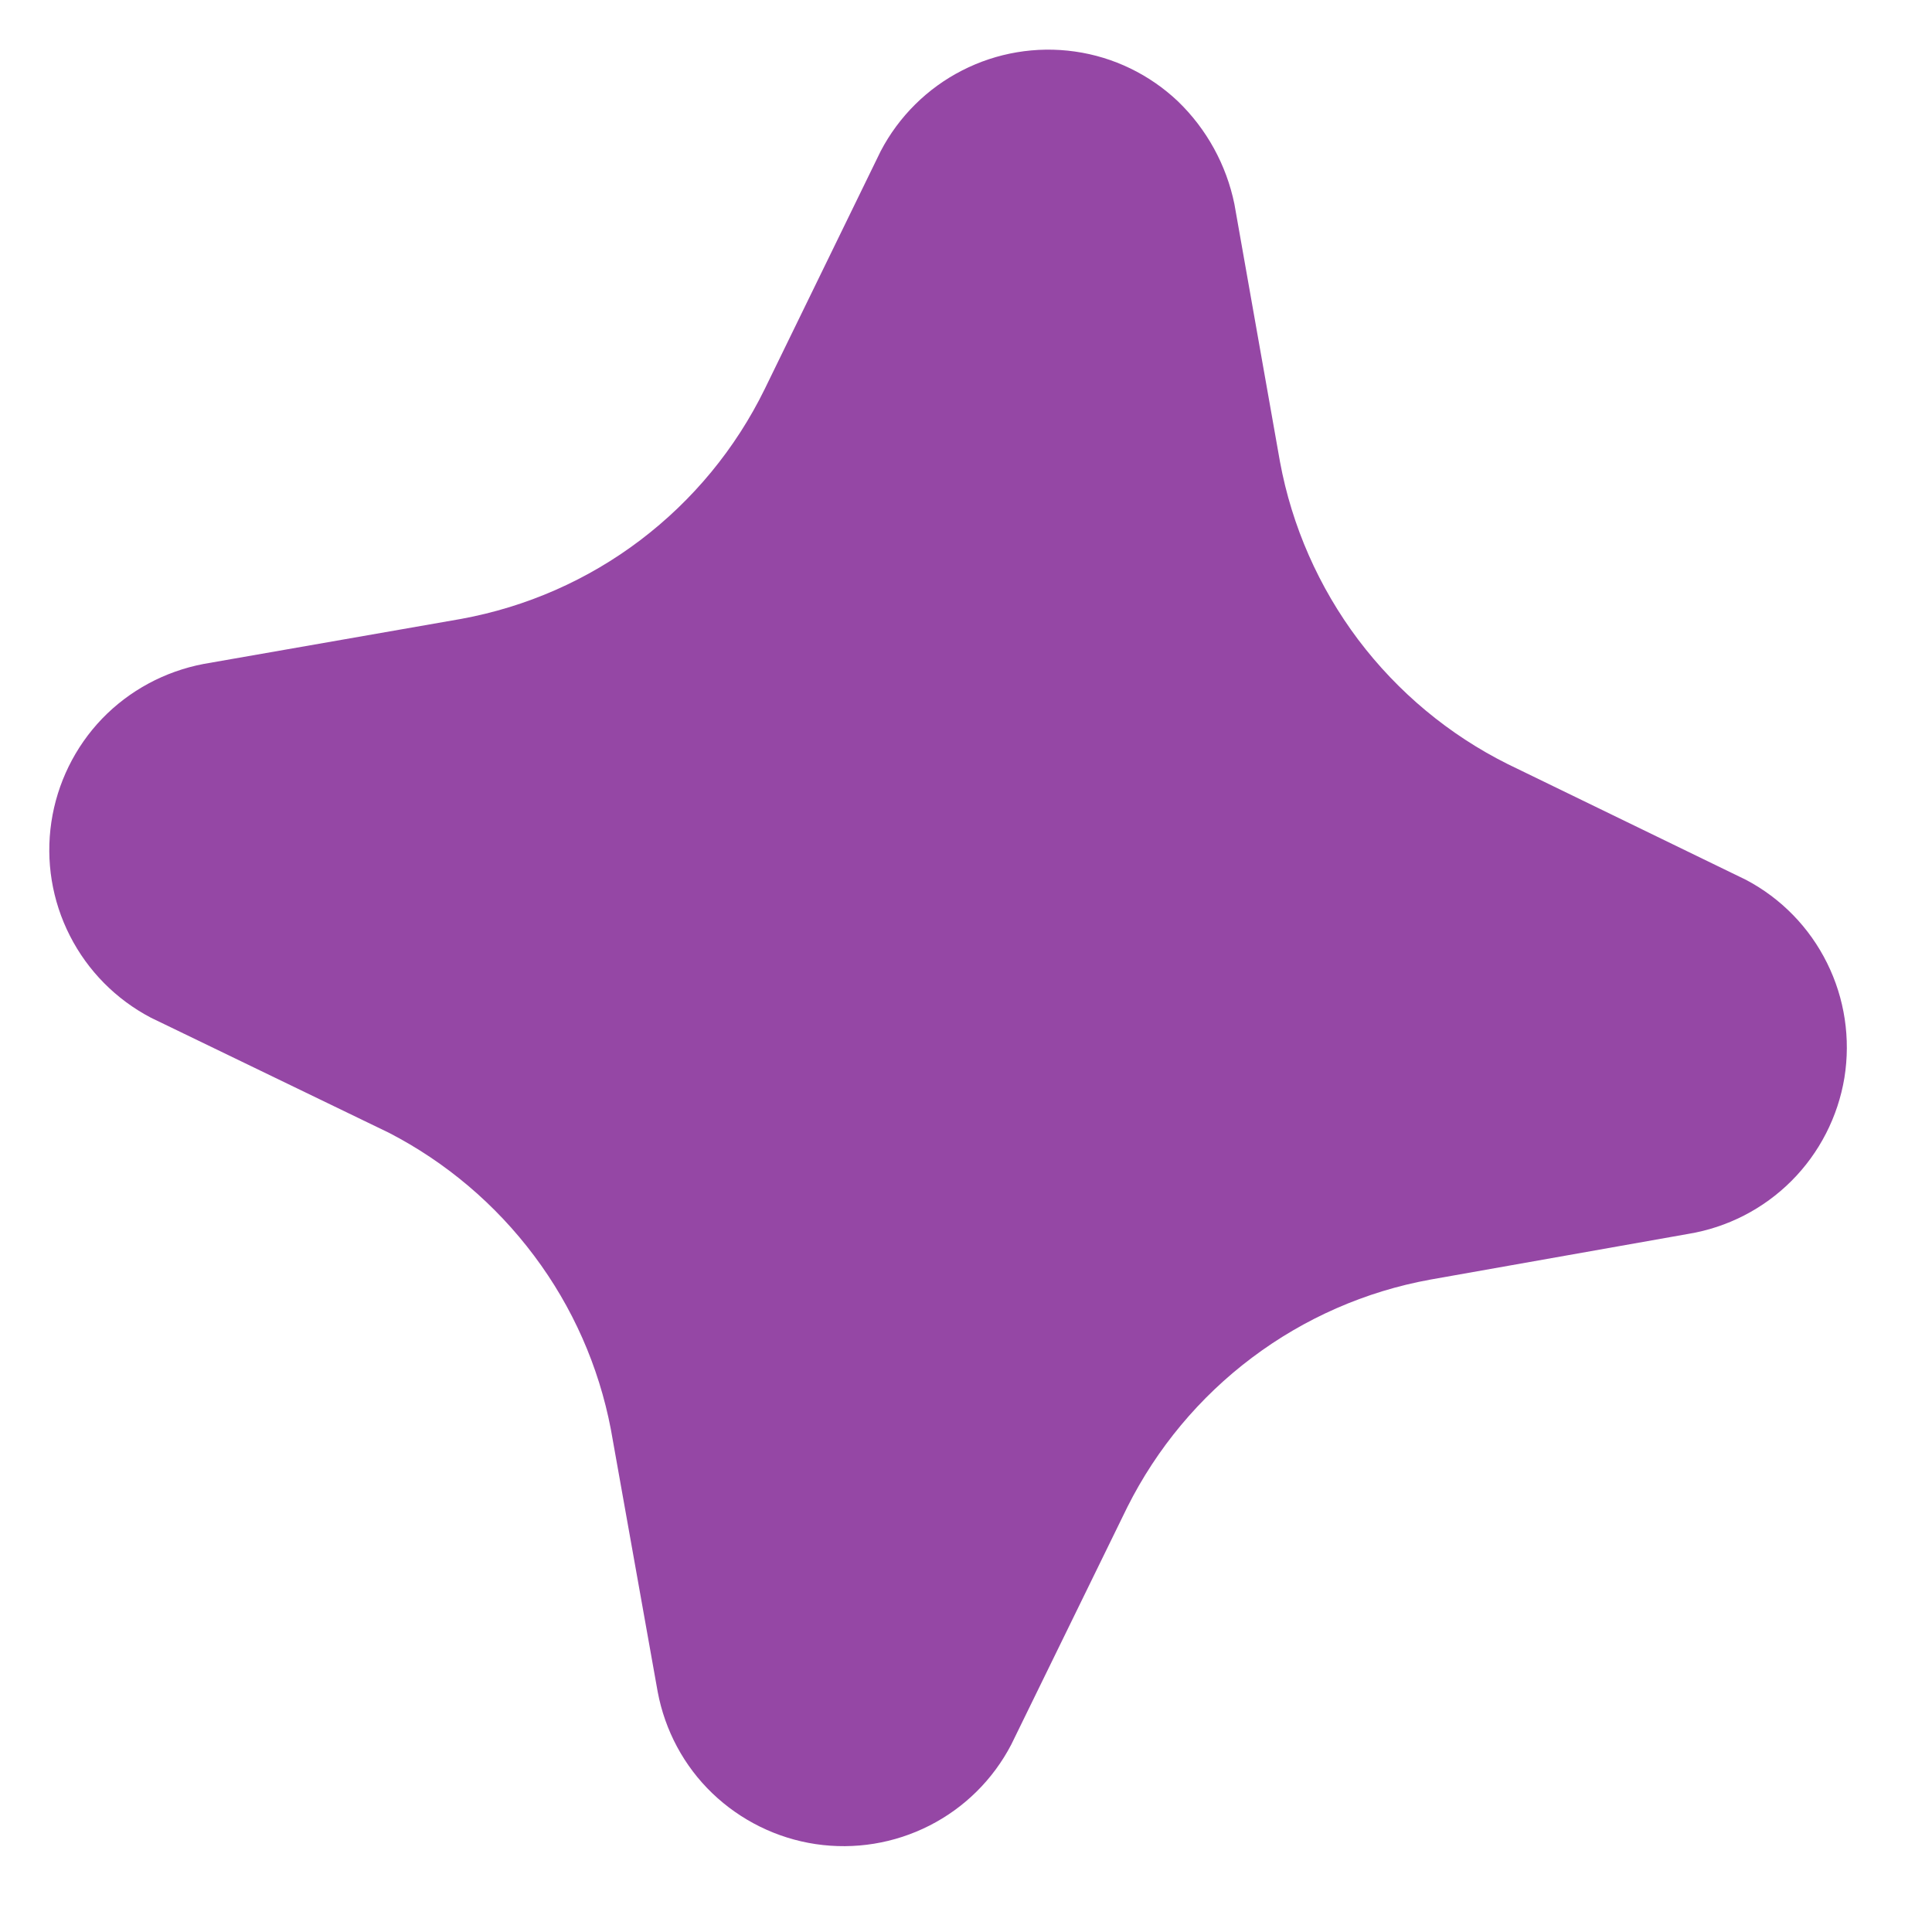
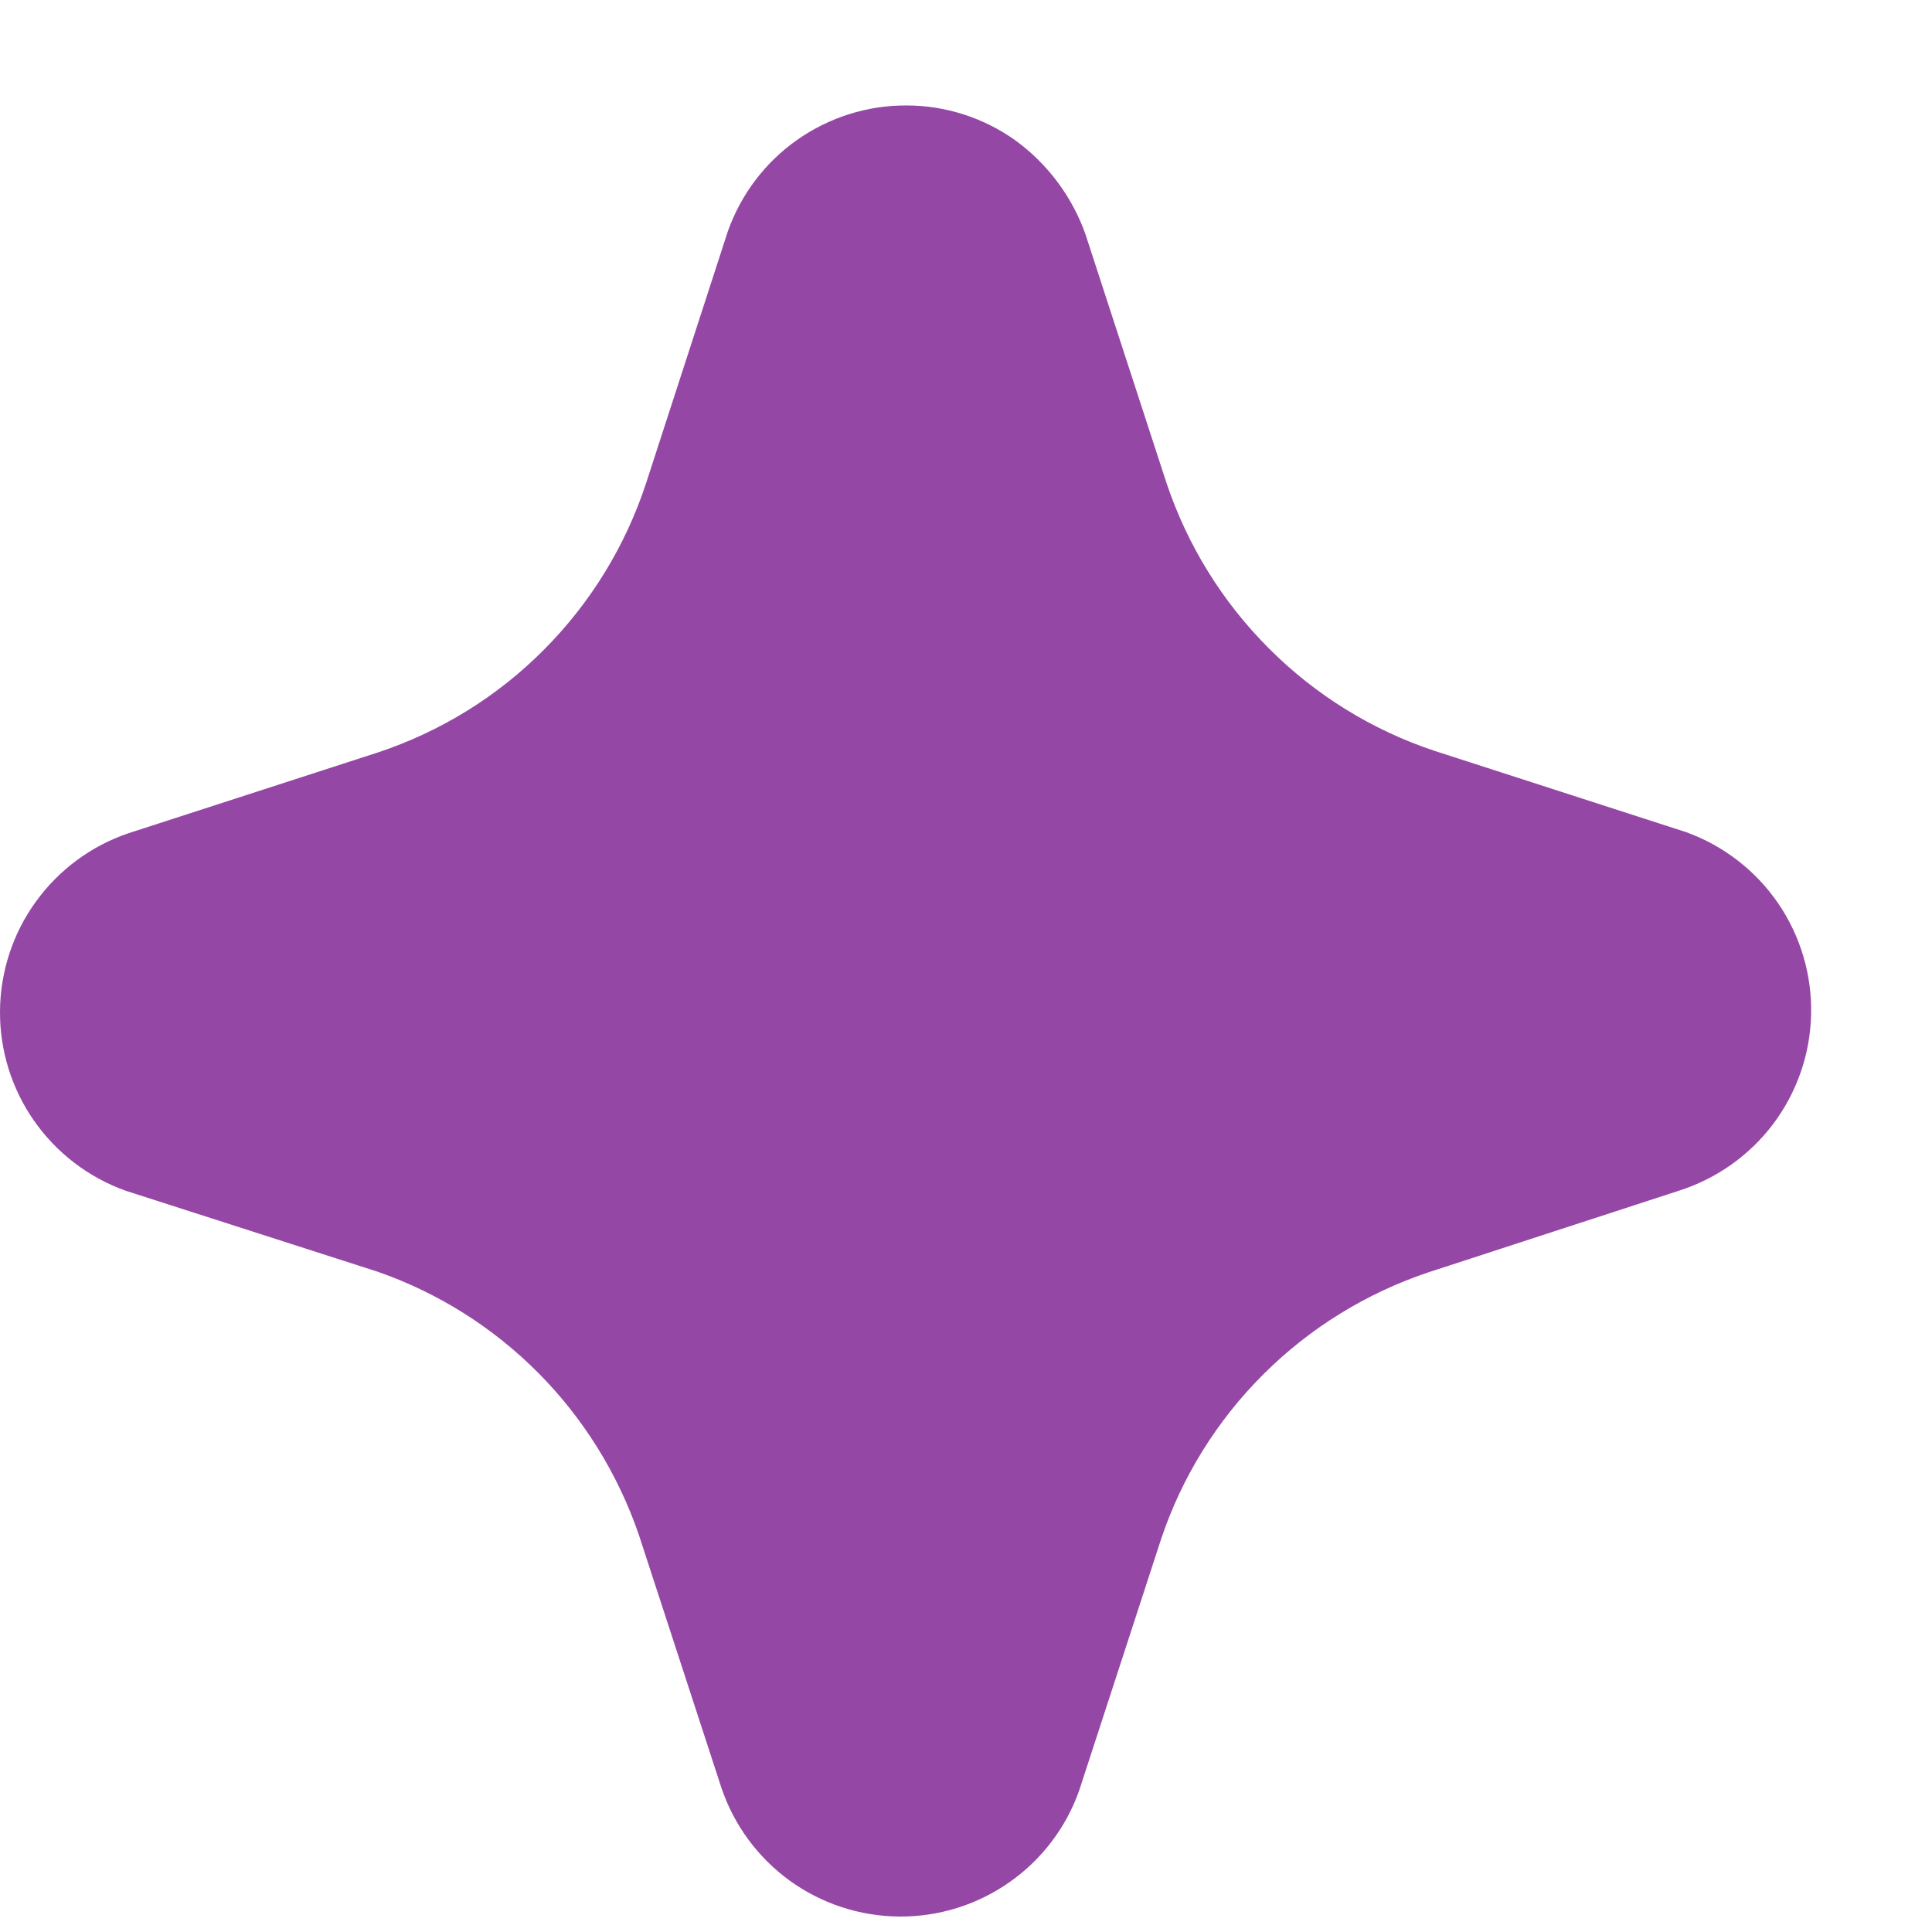
<svg xmlns="http://www.w3.org/2000/svg" width="12" height="12" viewBox="0 0 12 12" fill="none">
-   <path d="M5.975 0.438C6.191 0.327 6.436 0.286 6.676 0.32C6.917 0.354 7.141 0.463 7.317 0.63C7.495 0.802 7.617 1.024 7.667 1.267L7.95 2.867C8.024 3.268 8.191 3.647 8.436 3.973C8.682 4.299 9 4.564 9.365 4.746L10.845 5.465C11.063 5.58 11.239 5.761 11.348 5.981C11.458 6.202 11.495 6.451 11.456 6.694C11.416 6.936 11.301 7.161 11.127 7.335C10.953 7.509 10.729 7.624 10.486 7.664L8.883 7.948C8.482 8.021 8.103 8.187 7.776 8.433C7.45 8.678 7.185 8.996 7.002 9.361L6.281 10.836C6.168 11.053 5.99 11.229 5.773 11.339C5.555 11.45 5.308 11.49 5.066 11.454C4.825 11.418 4.6 11.307 4.424 11.138C4.248 10.969 4.13 10.748 4.085 10.508L3.794 8.877C3.719 8.486 3.556 8.117 3.317 7.799C3.078 7.48 2.77 7.219 2.416 7.036L0.937 6.321C0.72 6.207 0.545 6.03 0.434 5.812C0.323 5.594 0.283 5.348 0.319 5.106C0.355 4.865 0.465 4.64 0.634 4.464C0.804 4.288 1.024 4.17 1.264 4.124L2.865 3.844C3.269 3.77 3.65 3.603 3.977 3.355C4.304 3.107 4.568 2.787 4.749 2.418L5.47 0.939C5.583 0.723 5.76 0.548 5.975 0.438Z" fill="#9547A5" />
+   <path d="M4.951 0.869C5.15 0.729 5.387 0.654 5.63 0.655C5.872 0.655 6.109 0.731 6.307 0.872C6.507 1.018 6.659 1.221 6.742 1.455L7.245 2.999C7.375 3.387 7.592 3.738 7.881 4.027C8.169 4.316 8.521 4.534 8.908 4.663L10.474 5.169C10.705 5.253 10.905 5.407 11.044 5.61C11.183 5.813 11.255 6.055 11.249 6.301C11.244 6.547 11.161 6.785 11.013 6.982C10.865 7.178 10.659 7.323 10.424 7.397L8.877 7.901C8.489 8.03 8.137 8.247 7.848 8.535C7.558 8.824 7.34 9.175 7.211 9.562L6.702 11.124C6.62 11.354 6.468 11.553 6.268 11.692C6.068 11.832 5.829 11.906 5.585 11.904C5.34 11.902 5.103 11.824 4.905 11.681C4.707 11.537 4.559 11.336 4.481 11.105L3.967 9.53C3.837 9.153 3.624 8.81 3.344 8.528C3.063 8.245 2.722 8.03 2.346 7.899L0.781 7.396C0.551 7.314 0.352 7.162 0.212 6.962C0.072 6.762 -0.002 6.523 3.86575e-05 6.279C0.002 6.035 0.08 5.797 0.223 5.6C0.366 5.402 0.568 5.253 0.799 5.175L2.346 4.674C2.735 4.545 3.089 4.327 3.378 4.036C3.668 3.745 3.885 3.391 4.013 3.001L4.521 1.436C4.603 1.206 4.753 1.008 4.951 0.869Z" fill="#9547A5" />
</svg>
